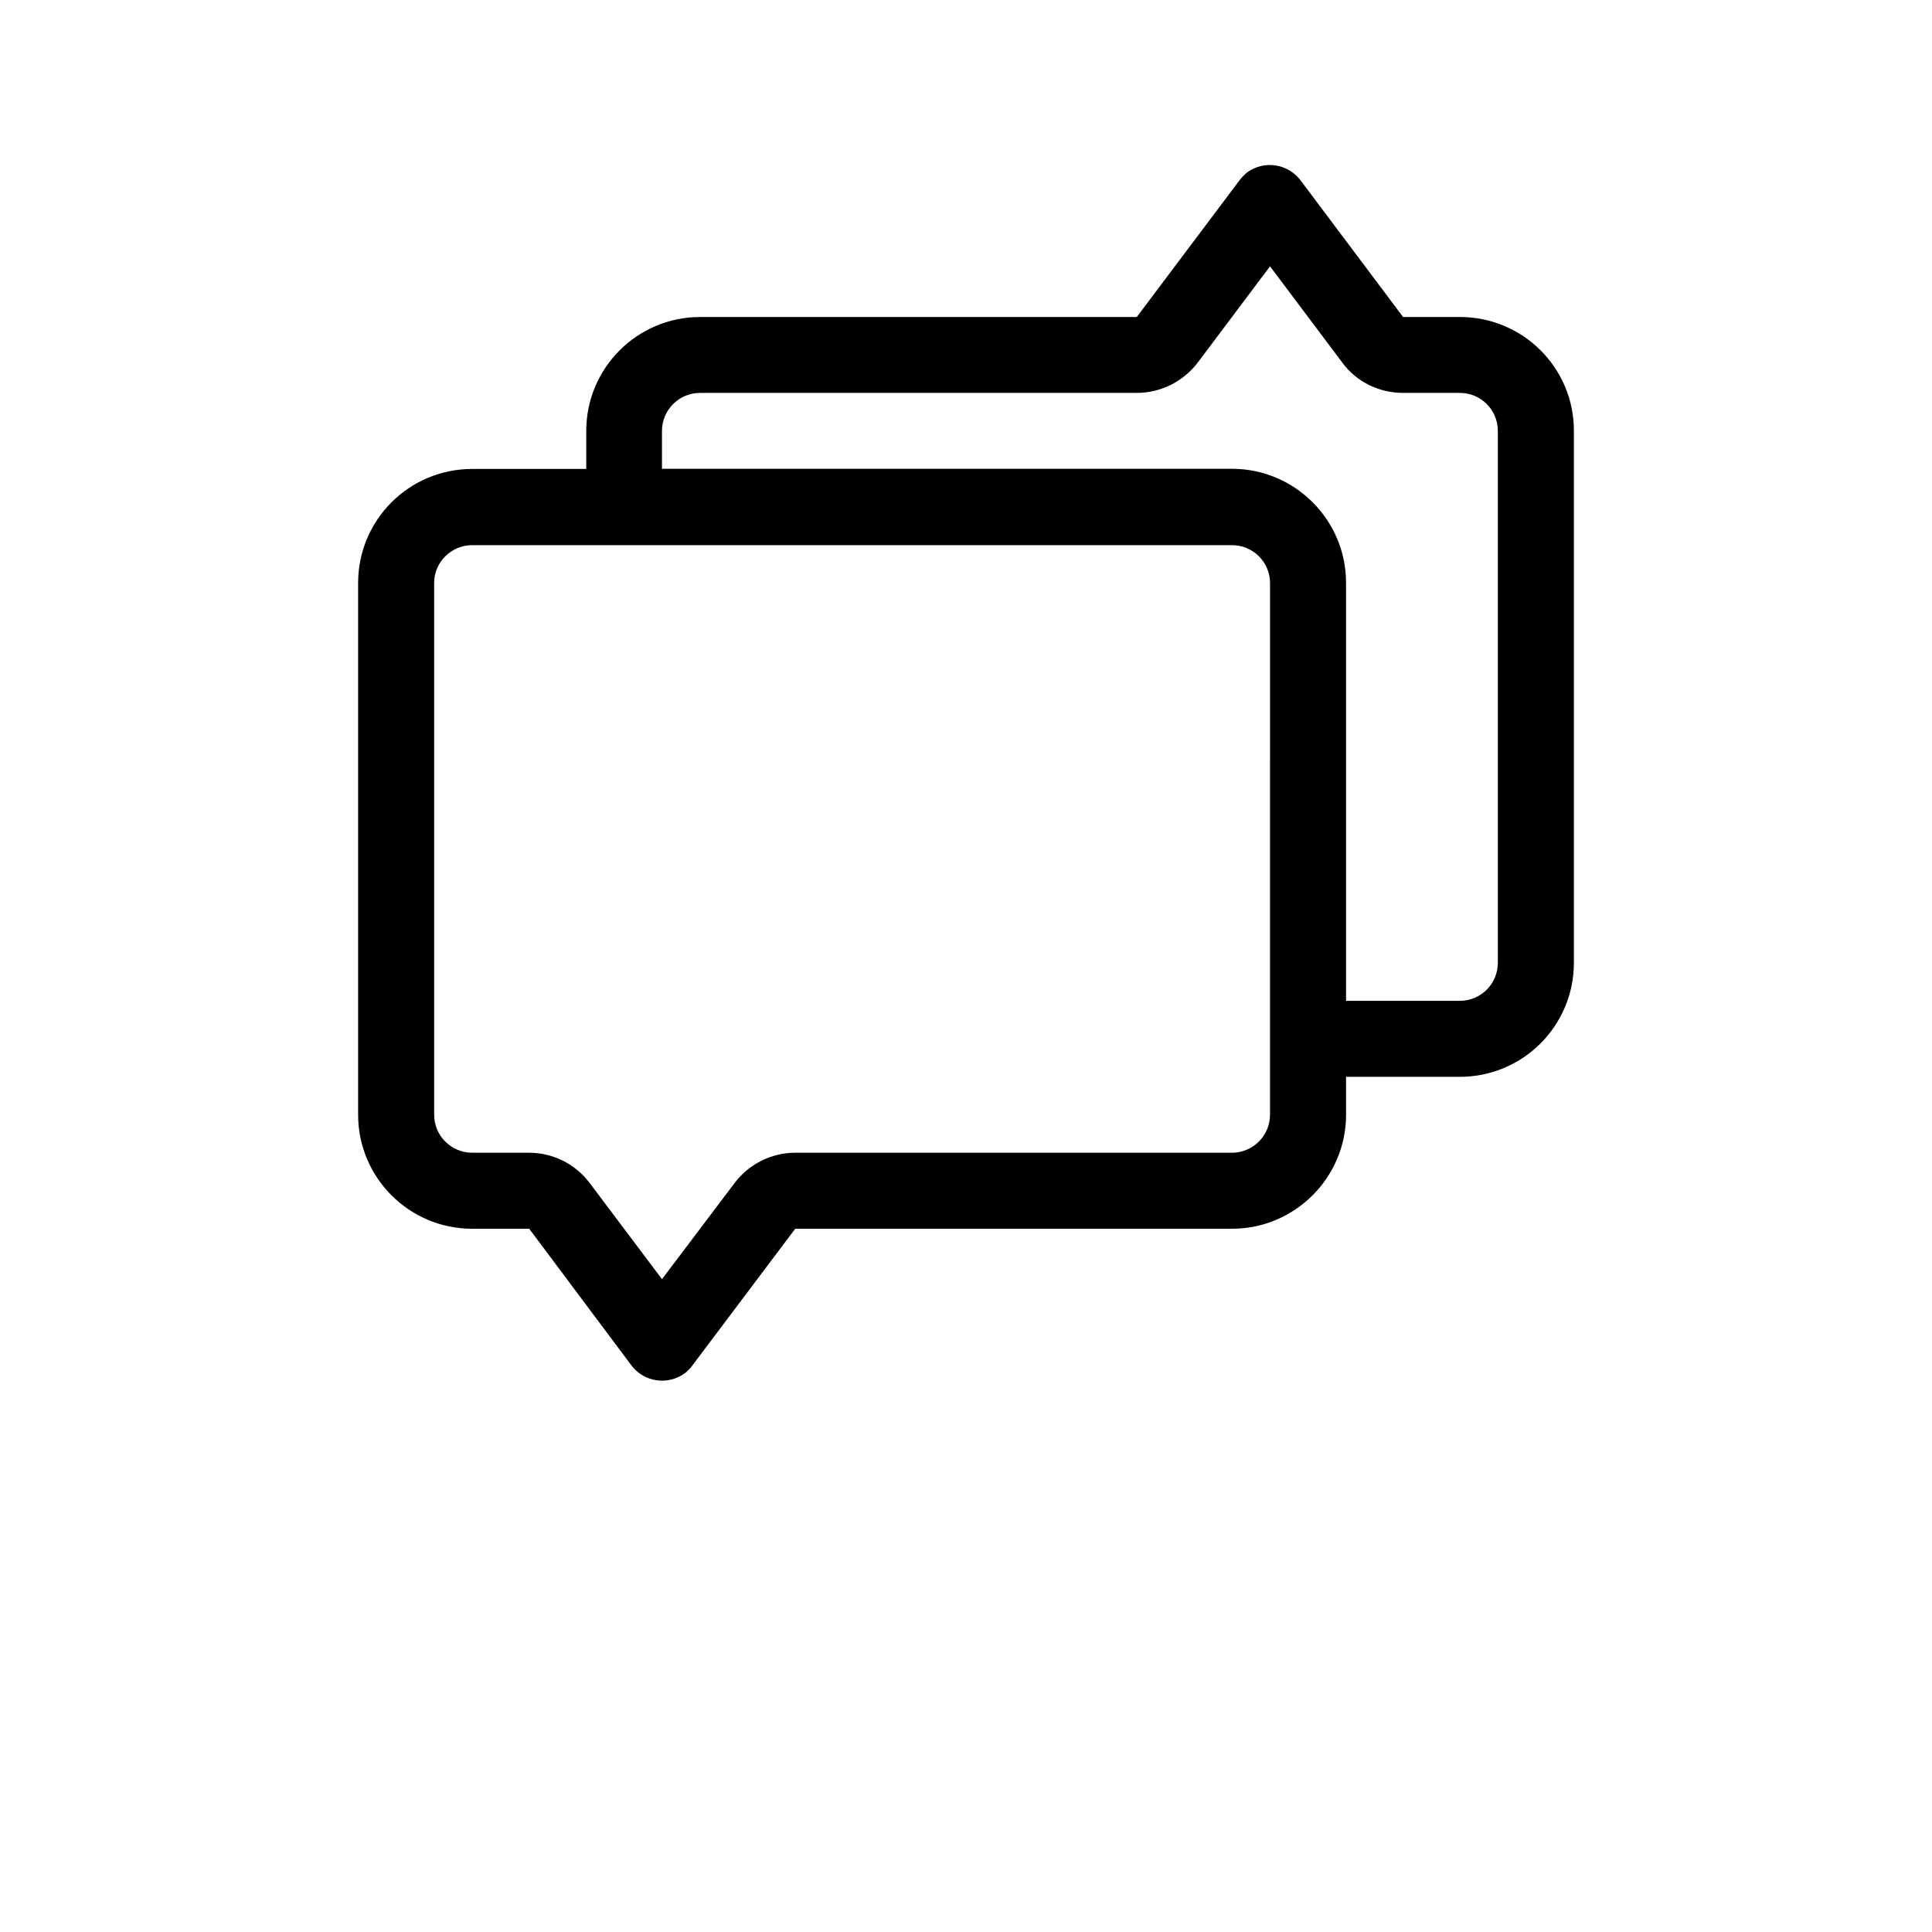
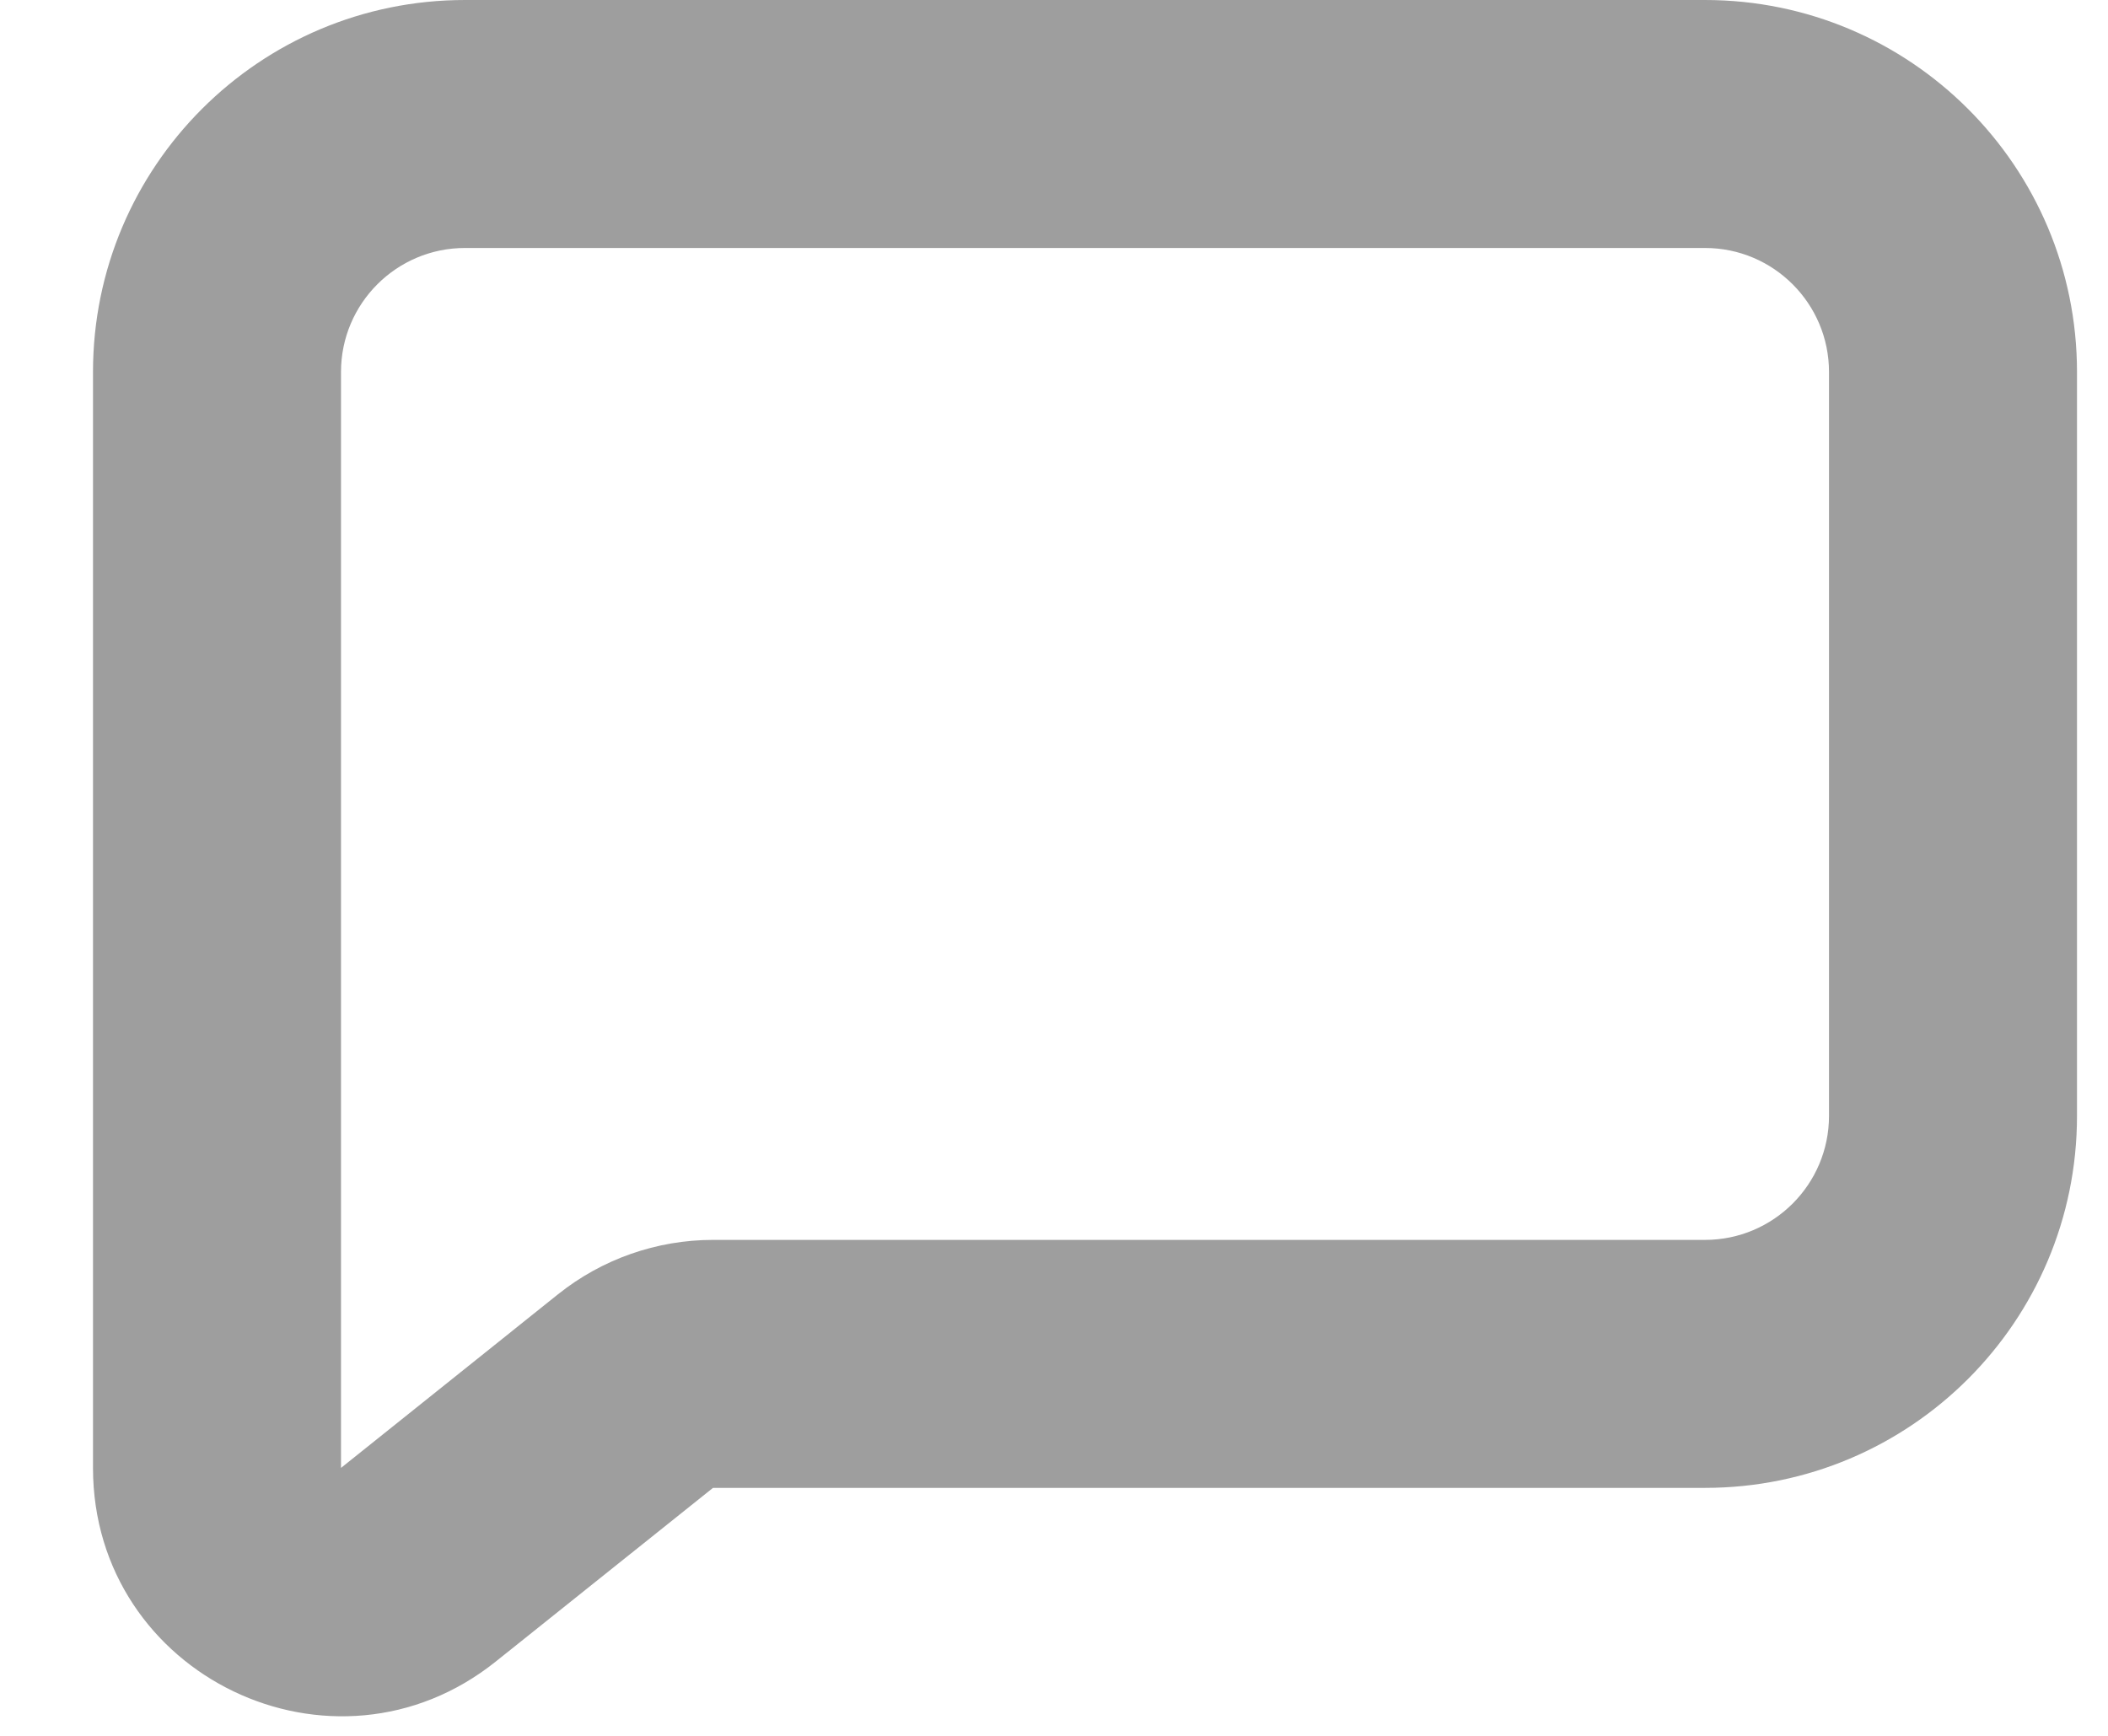
- <svg xmlns="http://www.w3.org/2000/svg" width="700pt" height="700pt" version="1.1" fill="none" viewBox="0 0 700 700">
-   <g>
-     <path d="m528.92 114.86h-20.555l-37.184-49.559c-4.594-6.047-13.215-7.336-19.375-2.801-0.953 0.785-1.848 1.734-2.688 2.801l-37.242 49.559h-158.25c-22.734 0-41.215 18.48-41.215 41.273v13.777l-41.332-0.004c-22.848 0-41.328 18.48-41.328 41.328v192.64c0 22.793 18.48 41.328 41.328 41.328h20.664l37.07 49.559c4.594 6.047 13.215 7.281 19.375 2.742 0.957-0.781 1.965-1.73 2.691-2.797l37.242-49.504h158.26c22.734 0 41.328-18.535 41.328-41.328l-0.004-13.719h41.215c22.848 0 41.328-18.48 41.328-41.328v-192.7c0.059-22.793-18.422-41.273-41.324-41.273zm-68.77 289.02c0 7.617-6.215 13.777-13.777 13.777h-158.25c-8.625 0-16.855 4.144-22.008 11.031l-26.266 34.777-26.152-34.777c-5.207-6.945-13.328-11.031-21.953-11.031h-20.664c-7.559 0-13.777-6.106-13.777-13.777v-192.64c0-7.617 6.215-13.719 13.777-13.719h275.3c7.559 0 13.777 6.106 13.777 13.719zm82.543-55.047c0 7.617-6.106 13.777-13.777 13.777h-41.215v-151.43c0-22.848-18.594-41.328-41.328-41.328h-206.53v-13.719c0-7.617 6.215-13.777 13.777-13.777h158.26c8.625 0 16.855-4.09 22.121-11.031l26.152-34.832 26.152 34.832c5.09 7 13.324 11.031 22.059 11.031h20.551c7.672 0 13.777 6.16 13.777 13.777z" fill="currentColor" />
-     <path d="m336.22 280c0-7.617-6.106-13.777-13.664-13.777h-110.15c-7.672 0-13.777 6.16-13.777 13.777s6.106 13.832 13.777 13.832h110.15c7.562 0 13.664-6.215 13.664-13.832z" />
-     <path d="m405.11 321.72h-110.1c-7.559 0-13.777 6.16-13.777 13.777 0 7.617 6.215 13.777 13.777 13.777h110.15c7.559 0 13.777-6.16 13.777-13.777 0-7.617-6.273-13.777-13.832-13.777z" />
-   </g>
+ <svg xmlns="http://www.w3.org/2000/svg" width="17" height="14" viewBox="0 0 17 14" fill="none">
+   <path fill-rule="evenodd" clip-rule="evenodd" d="M4.501 10.438C4.855 10.155 5.296 10 5.75 10H13.75C14.302 10 14.75 9.552 14.75 9V3C14.75 2.448 14.302 2 13.75 2H3.75C3.198 2 2.75 2.448 2.75 3V11.839L4.501 10.438ZM5.75 12H13.75C15.407 12 16.75 10.657 16.75 9V3C16.75 1.343 15.407 0 13.75 0H3.75C2.093 0 0.75 1.343 0.75 3V11.839C0.75 13.516 2.69 14.448 3.999 13.4L5.75 12Z" fill="#9E9E9E" />
</svg>
